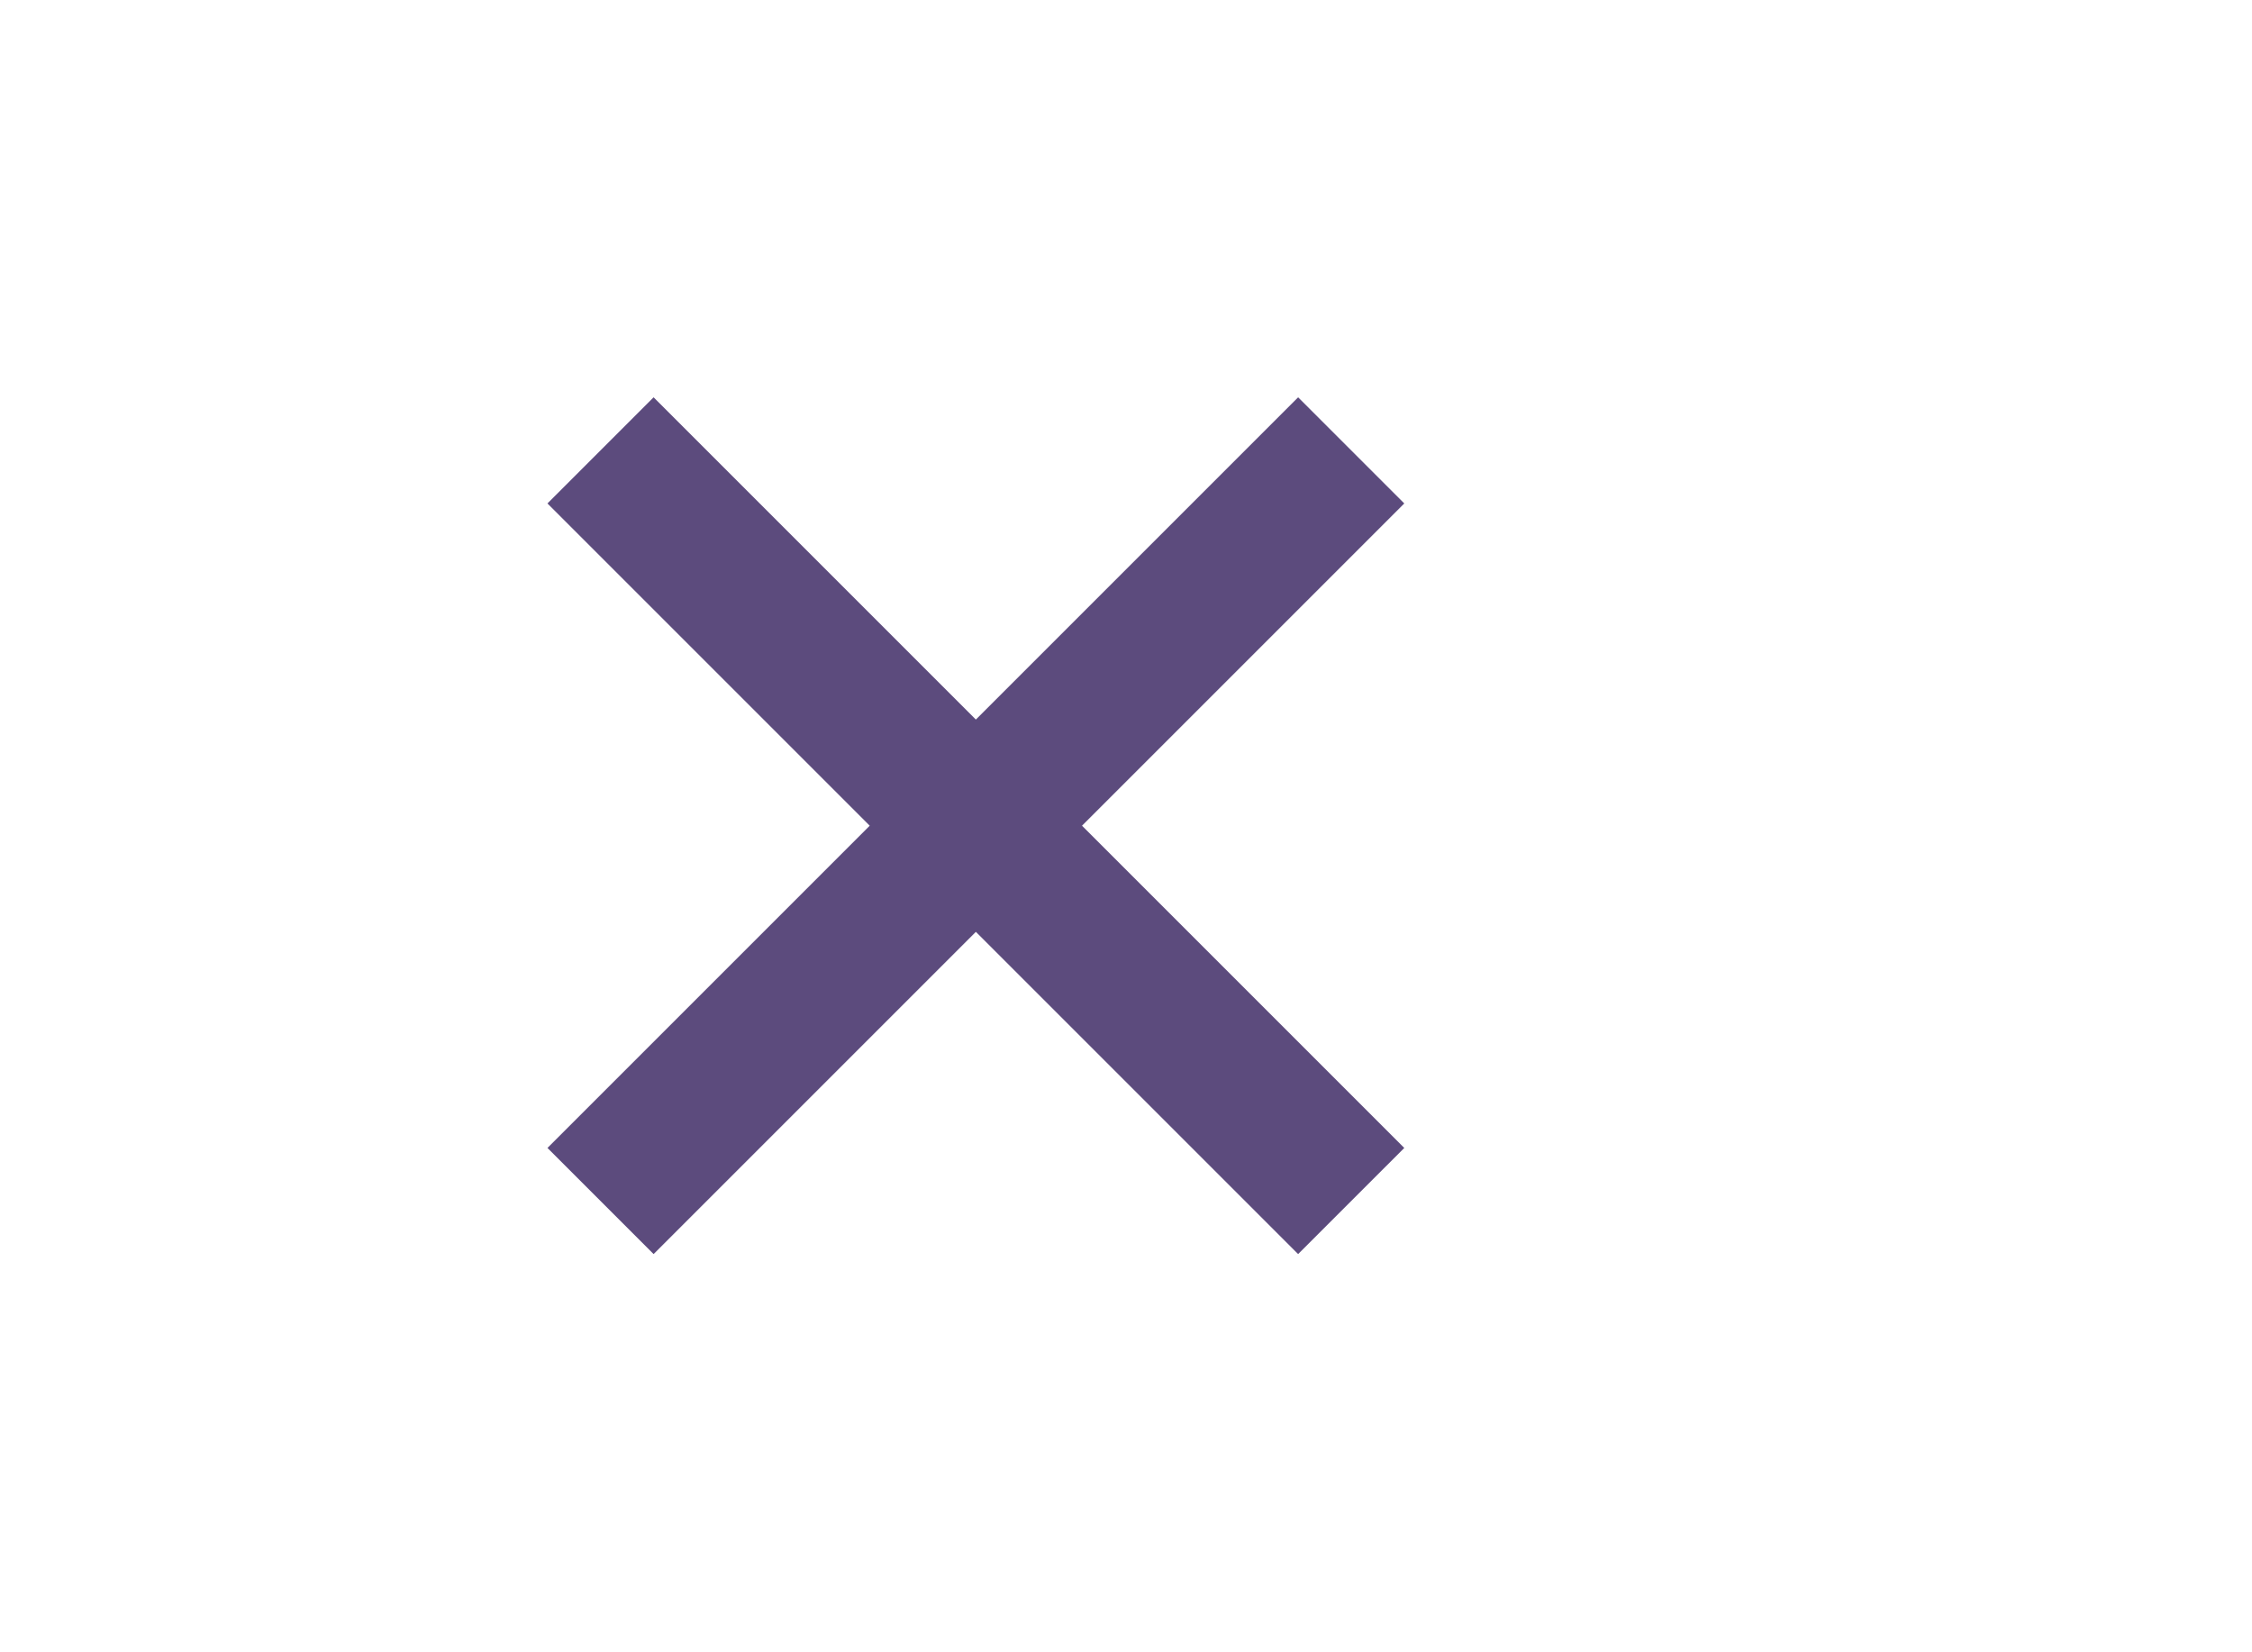
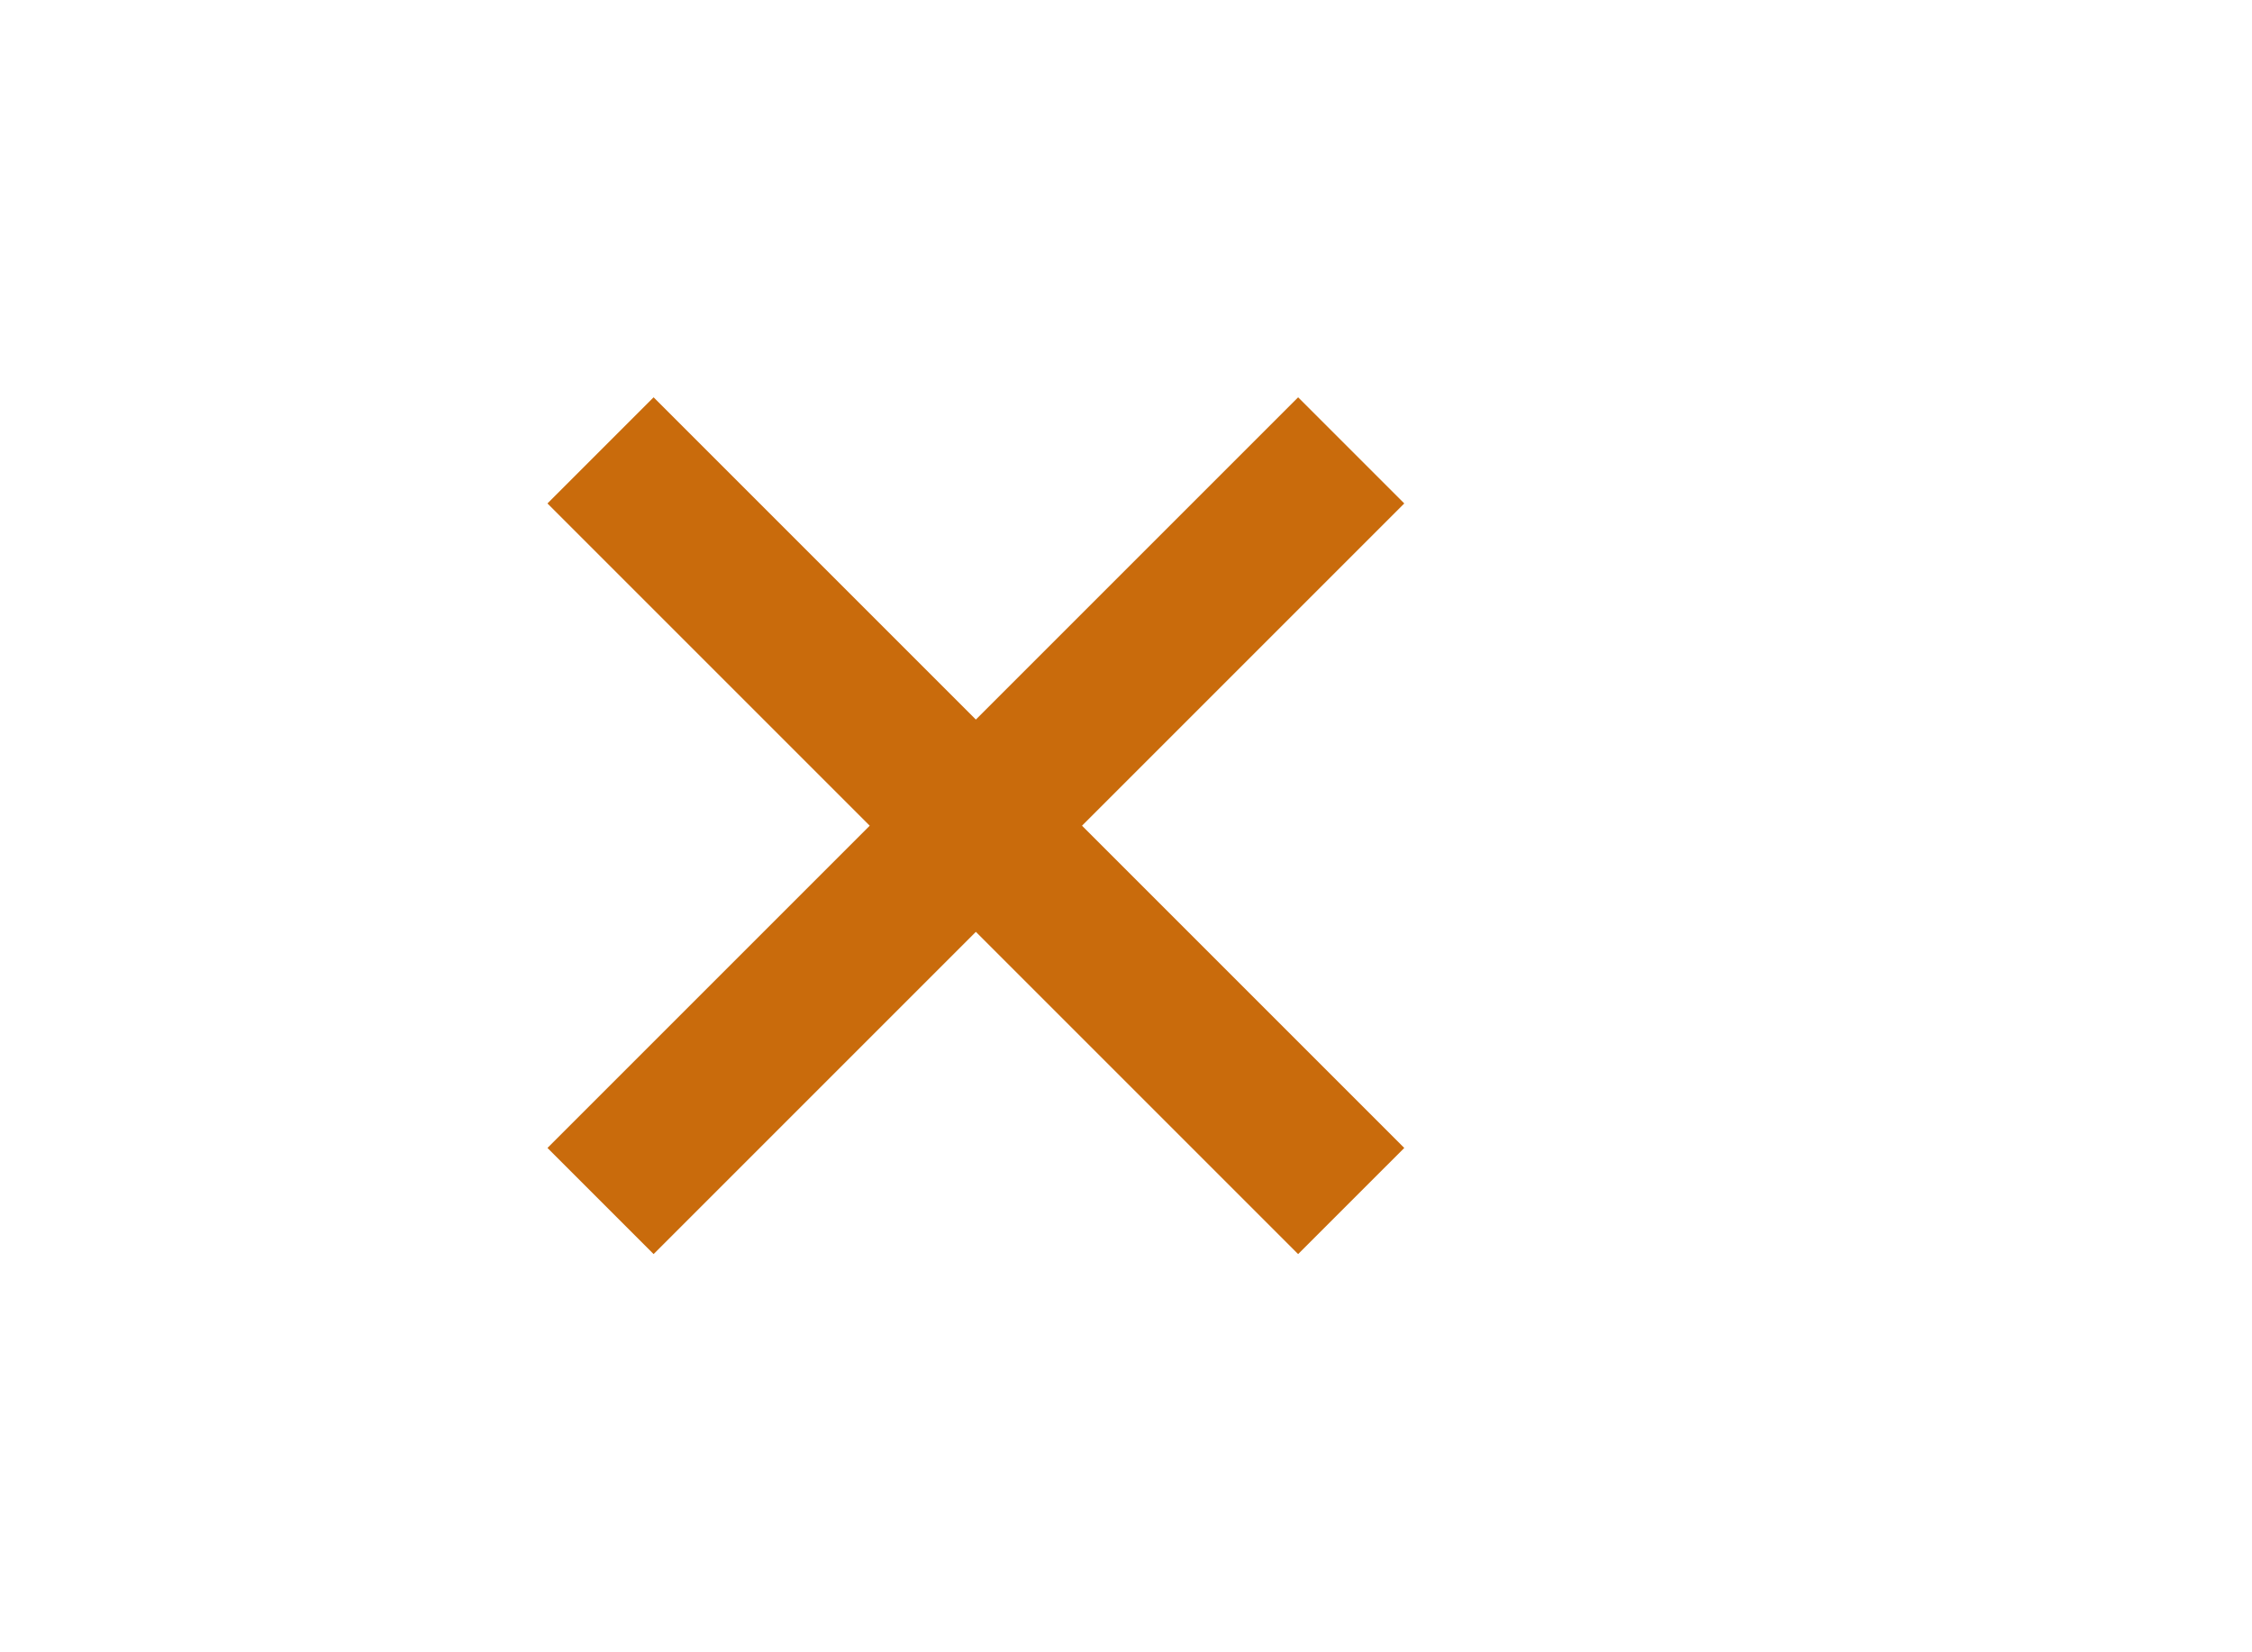
<svg xmlns="http://www.w3.org/2000/svg" width="30px" height="22px" viewBox="0 0 30 22" version="1.1">
  <g id="Clear-Purple" stroke="none" stroke-width="1" fill="none" fill-rule="evenodd">
    <g id="ic-clear-purple" transform="translate(5, 3)">
-       <polygon id="Path_18950" fill="#5C4B7D" points="13.707 3.707 12.293 2.293 8 6.586 3.707 2.293 2.293 3.707 6.586 8 2.293 12.293 3.707 13.707 8 9.414 12.293 13.707 13.707 12.293 9.414 8" />
+       <polygon id="Path_18950" fill="#c96b0c" points="13.707 3.707 12.293 2.293 8 6.586 3.707 2.293 2.293 3.707 6.586 8 2.293 12.293 3.707 13.707 8 9.414 12.293 13.707 13.707 12.293 9.414 8" />
      <polygon id="Rectangle_4602" points="0 0 16 0 16 16 0 16" />
    </g>
  </g>
</svg>
